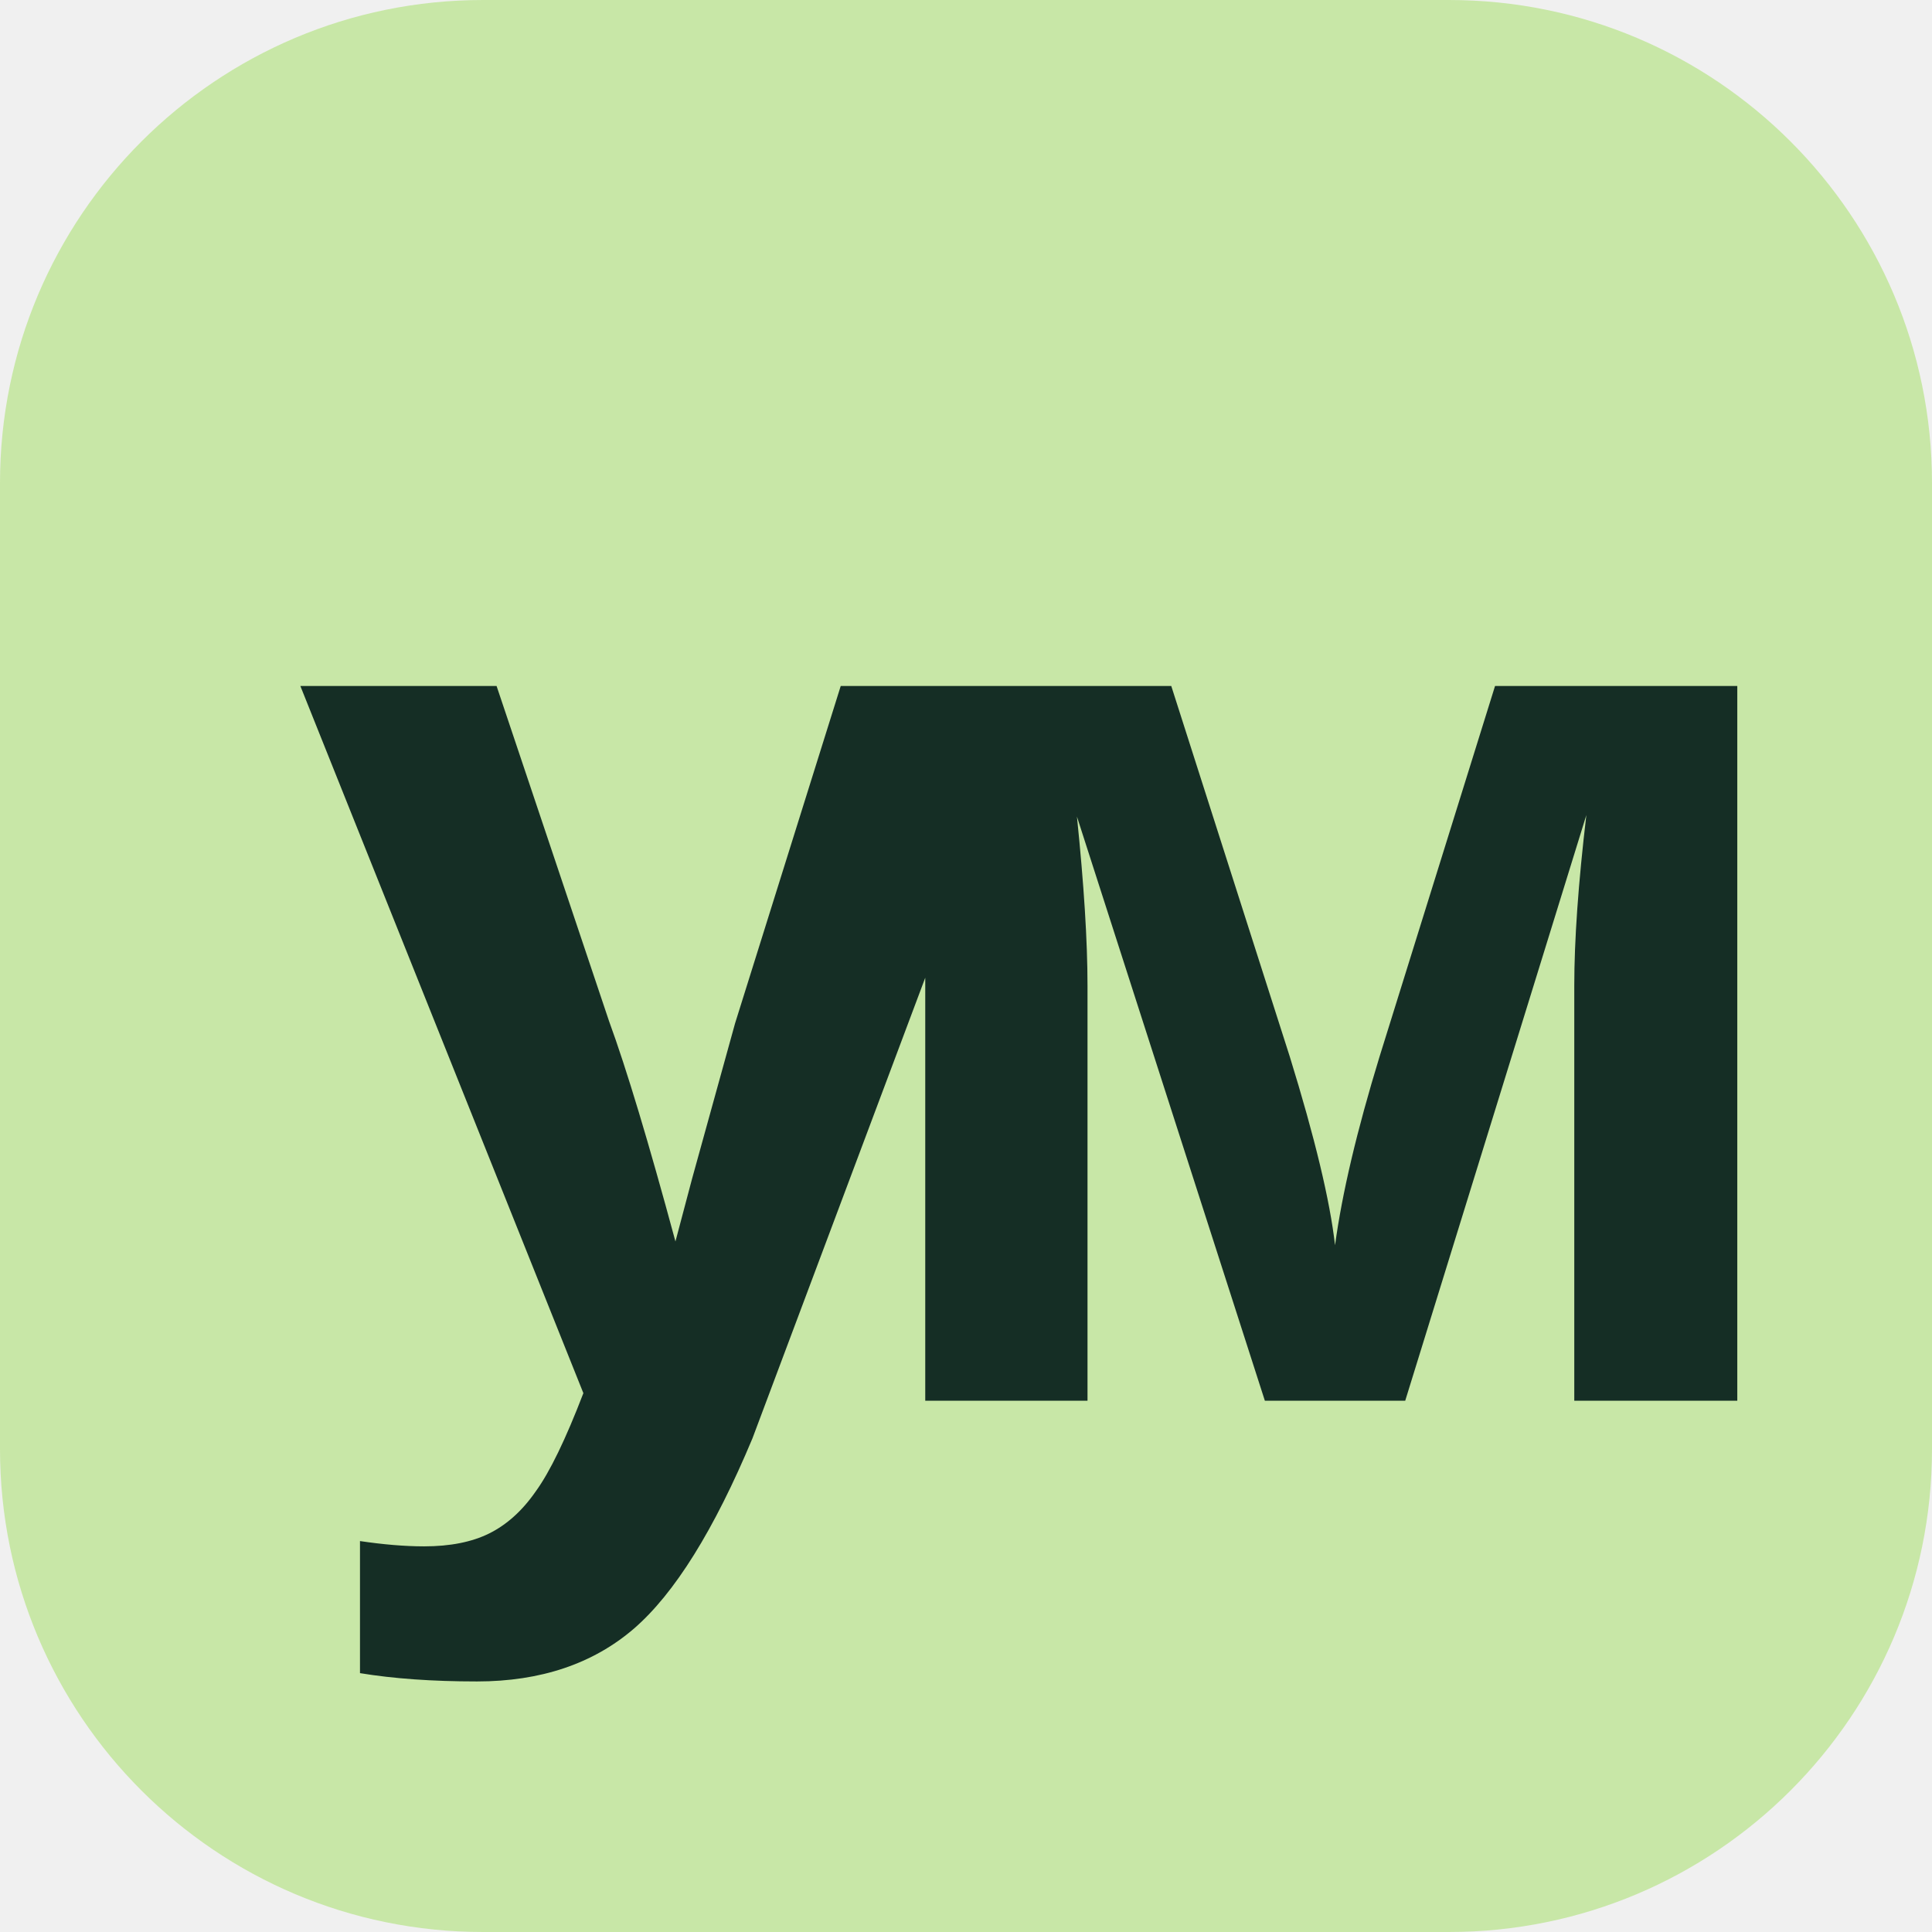
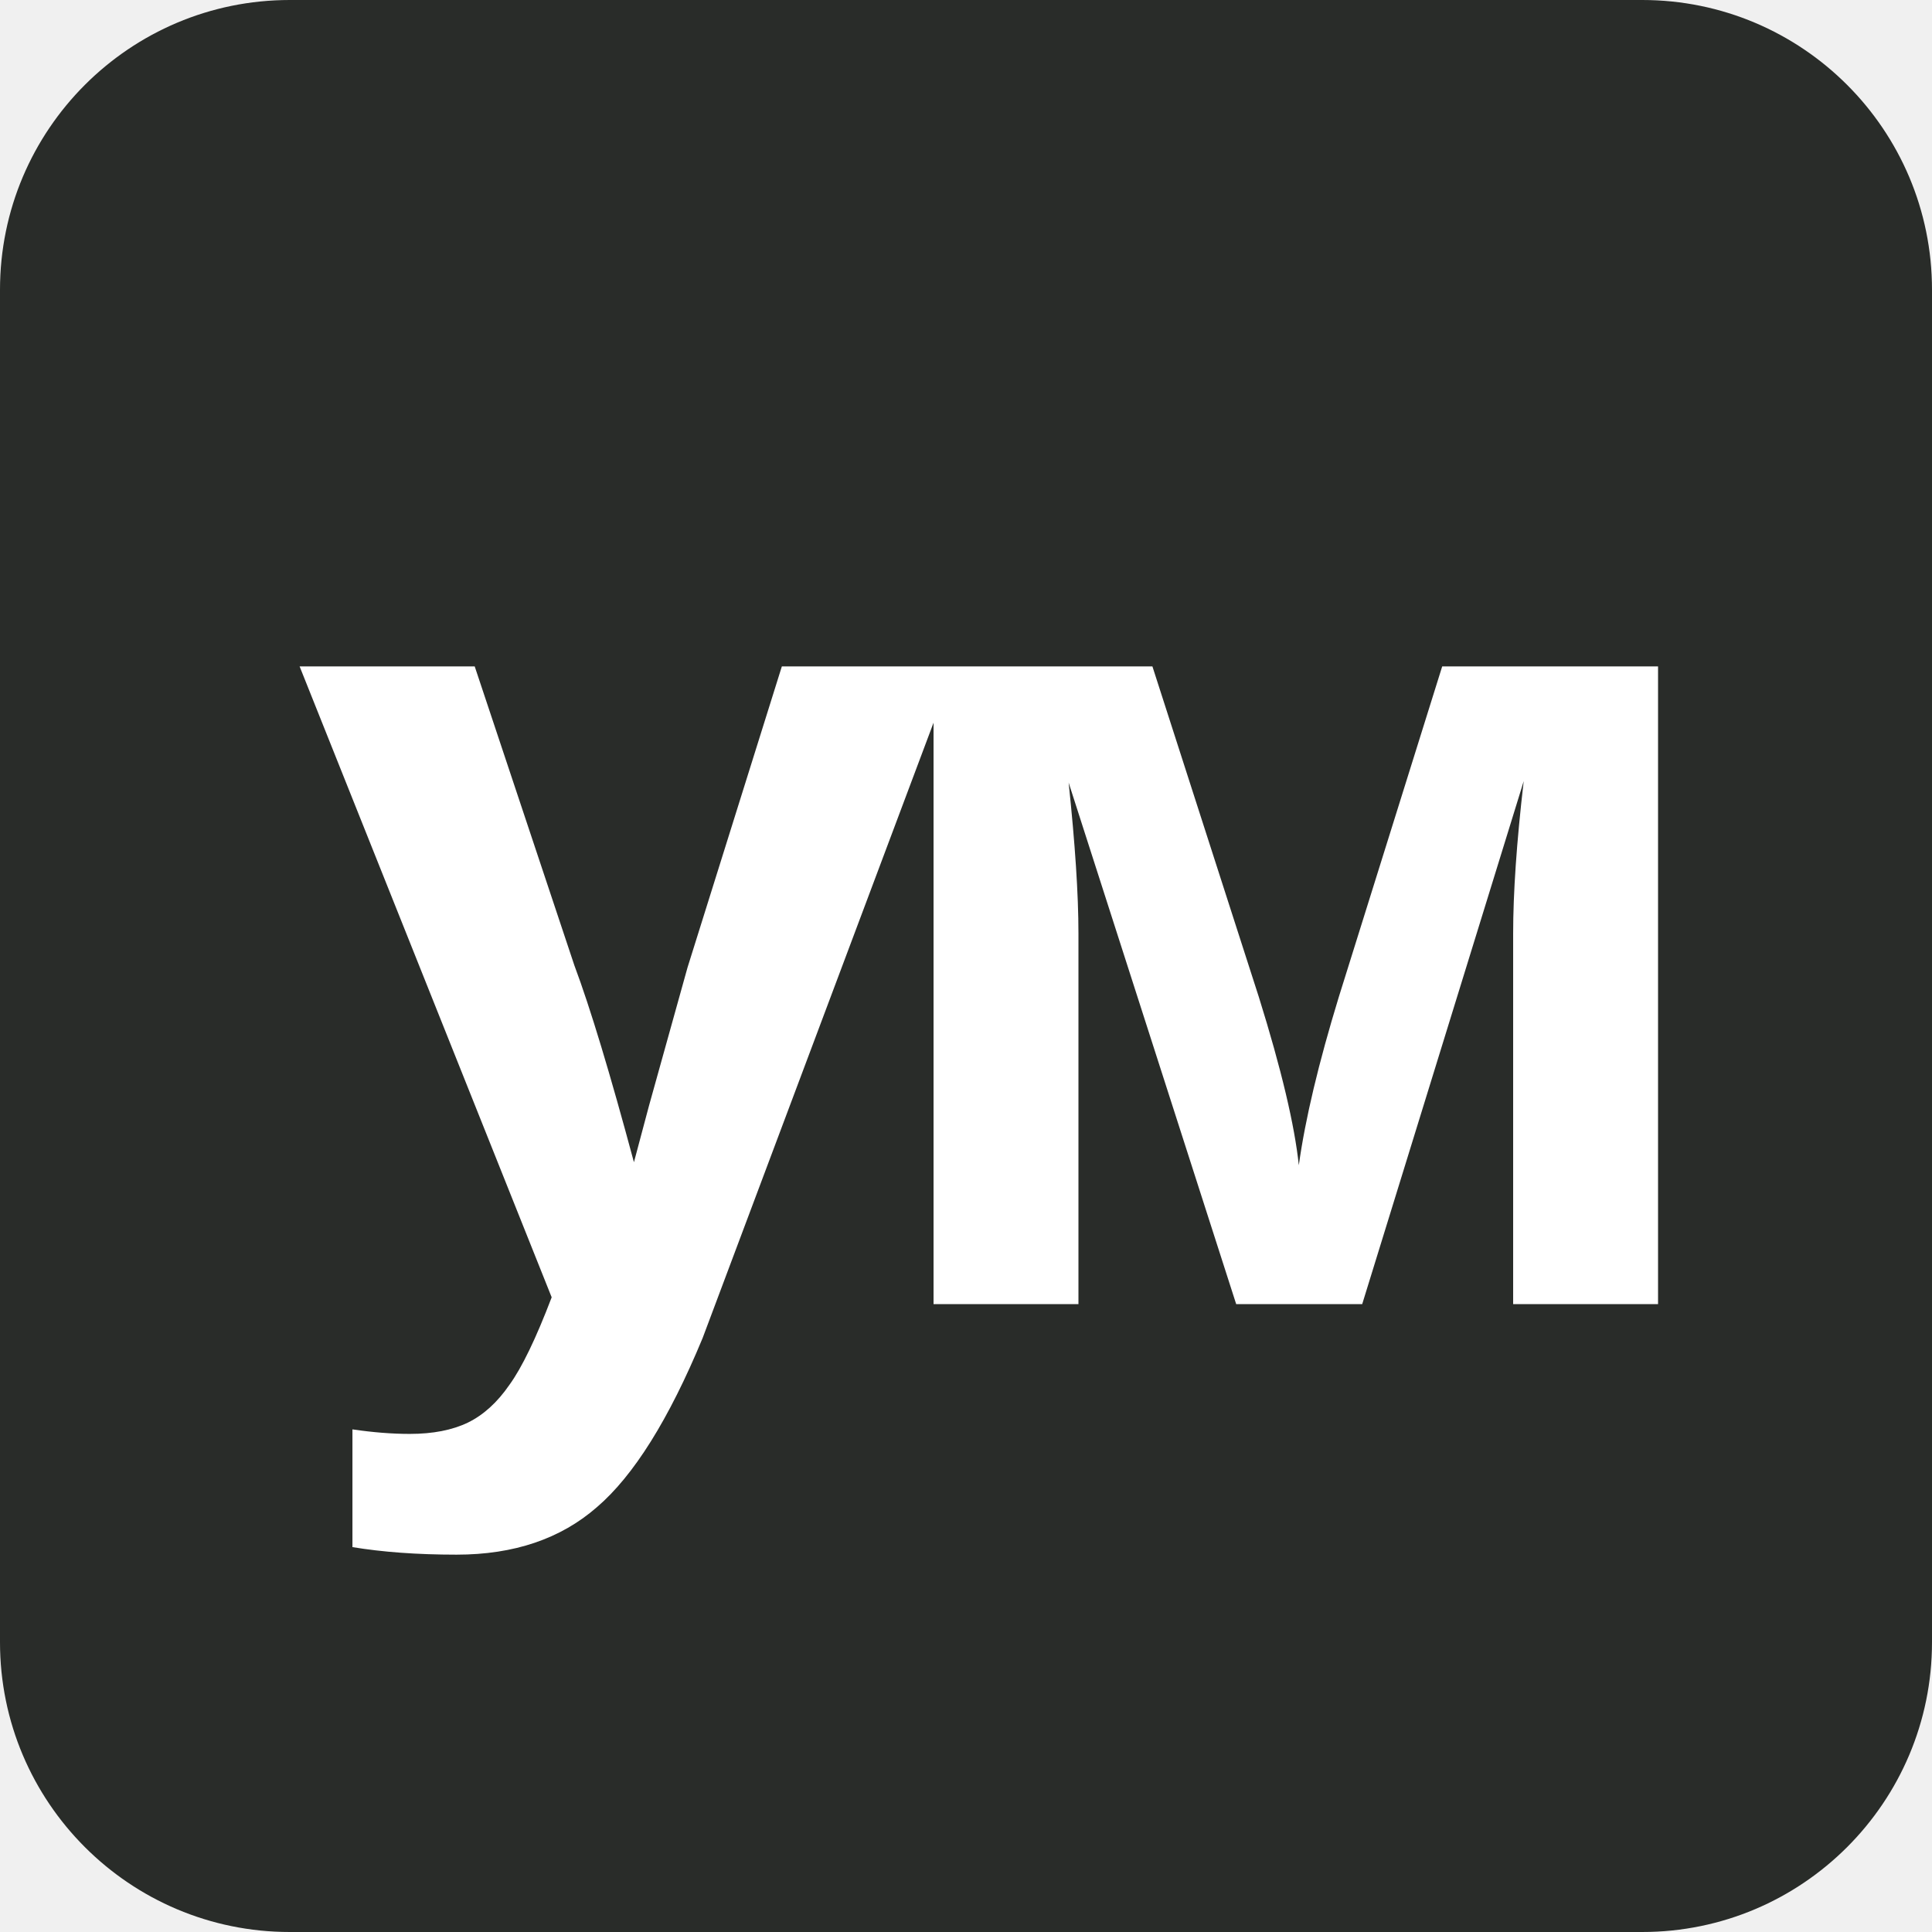
<svg xmlns="http://www.w3.org/2000/svg" viewBox="0 0 40 40">
-   <rect width="40" height="40" rx="10" fill="#c8e7a7" />
-   <text x="6" y="29" font-family="Arial,sans-serif" font-size="28" font-weight="800" letter-spacing="-4" fill="#152e25">ум</text>
+   <rect width="40" height="40" rx="6" fill="#292c29" />
+   <text x="6" y="27" font-family="Arial,sans-serif" font-size="25" font-weight="700" letter-spacing="-2" fill="#fff">
+     ум
+   </text>
</svg>
